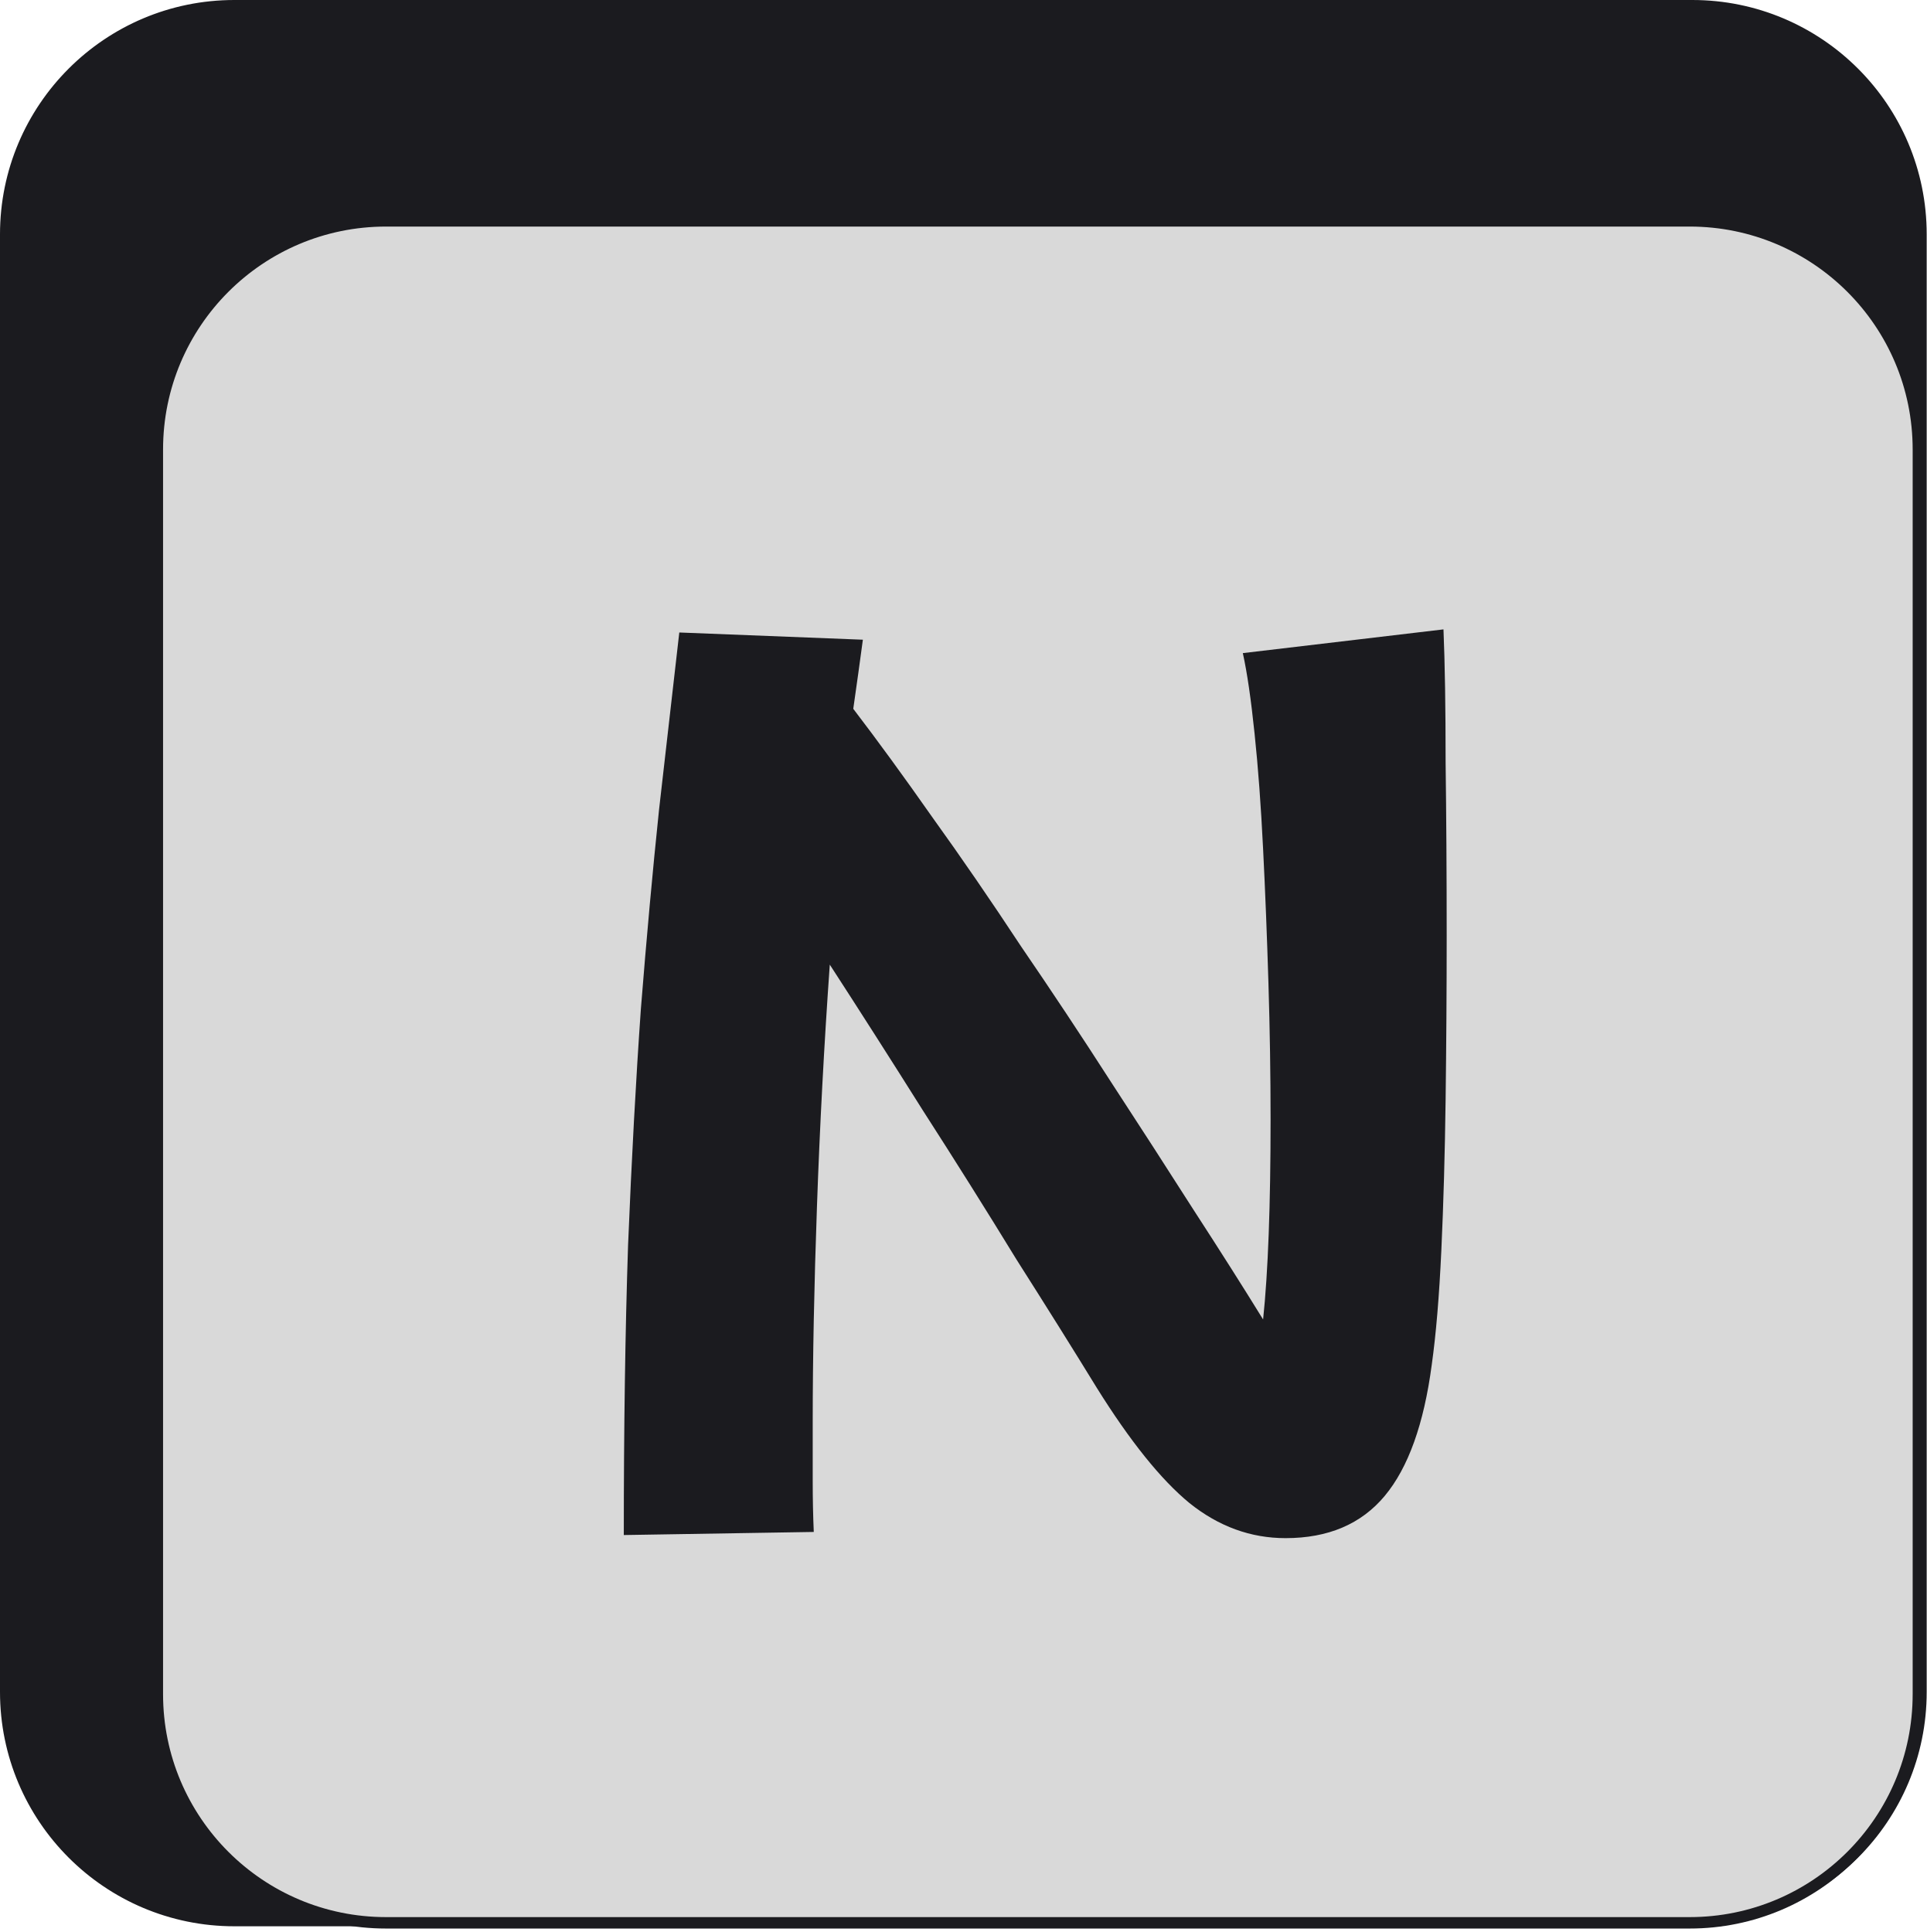
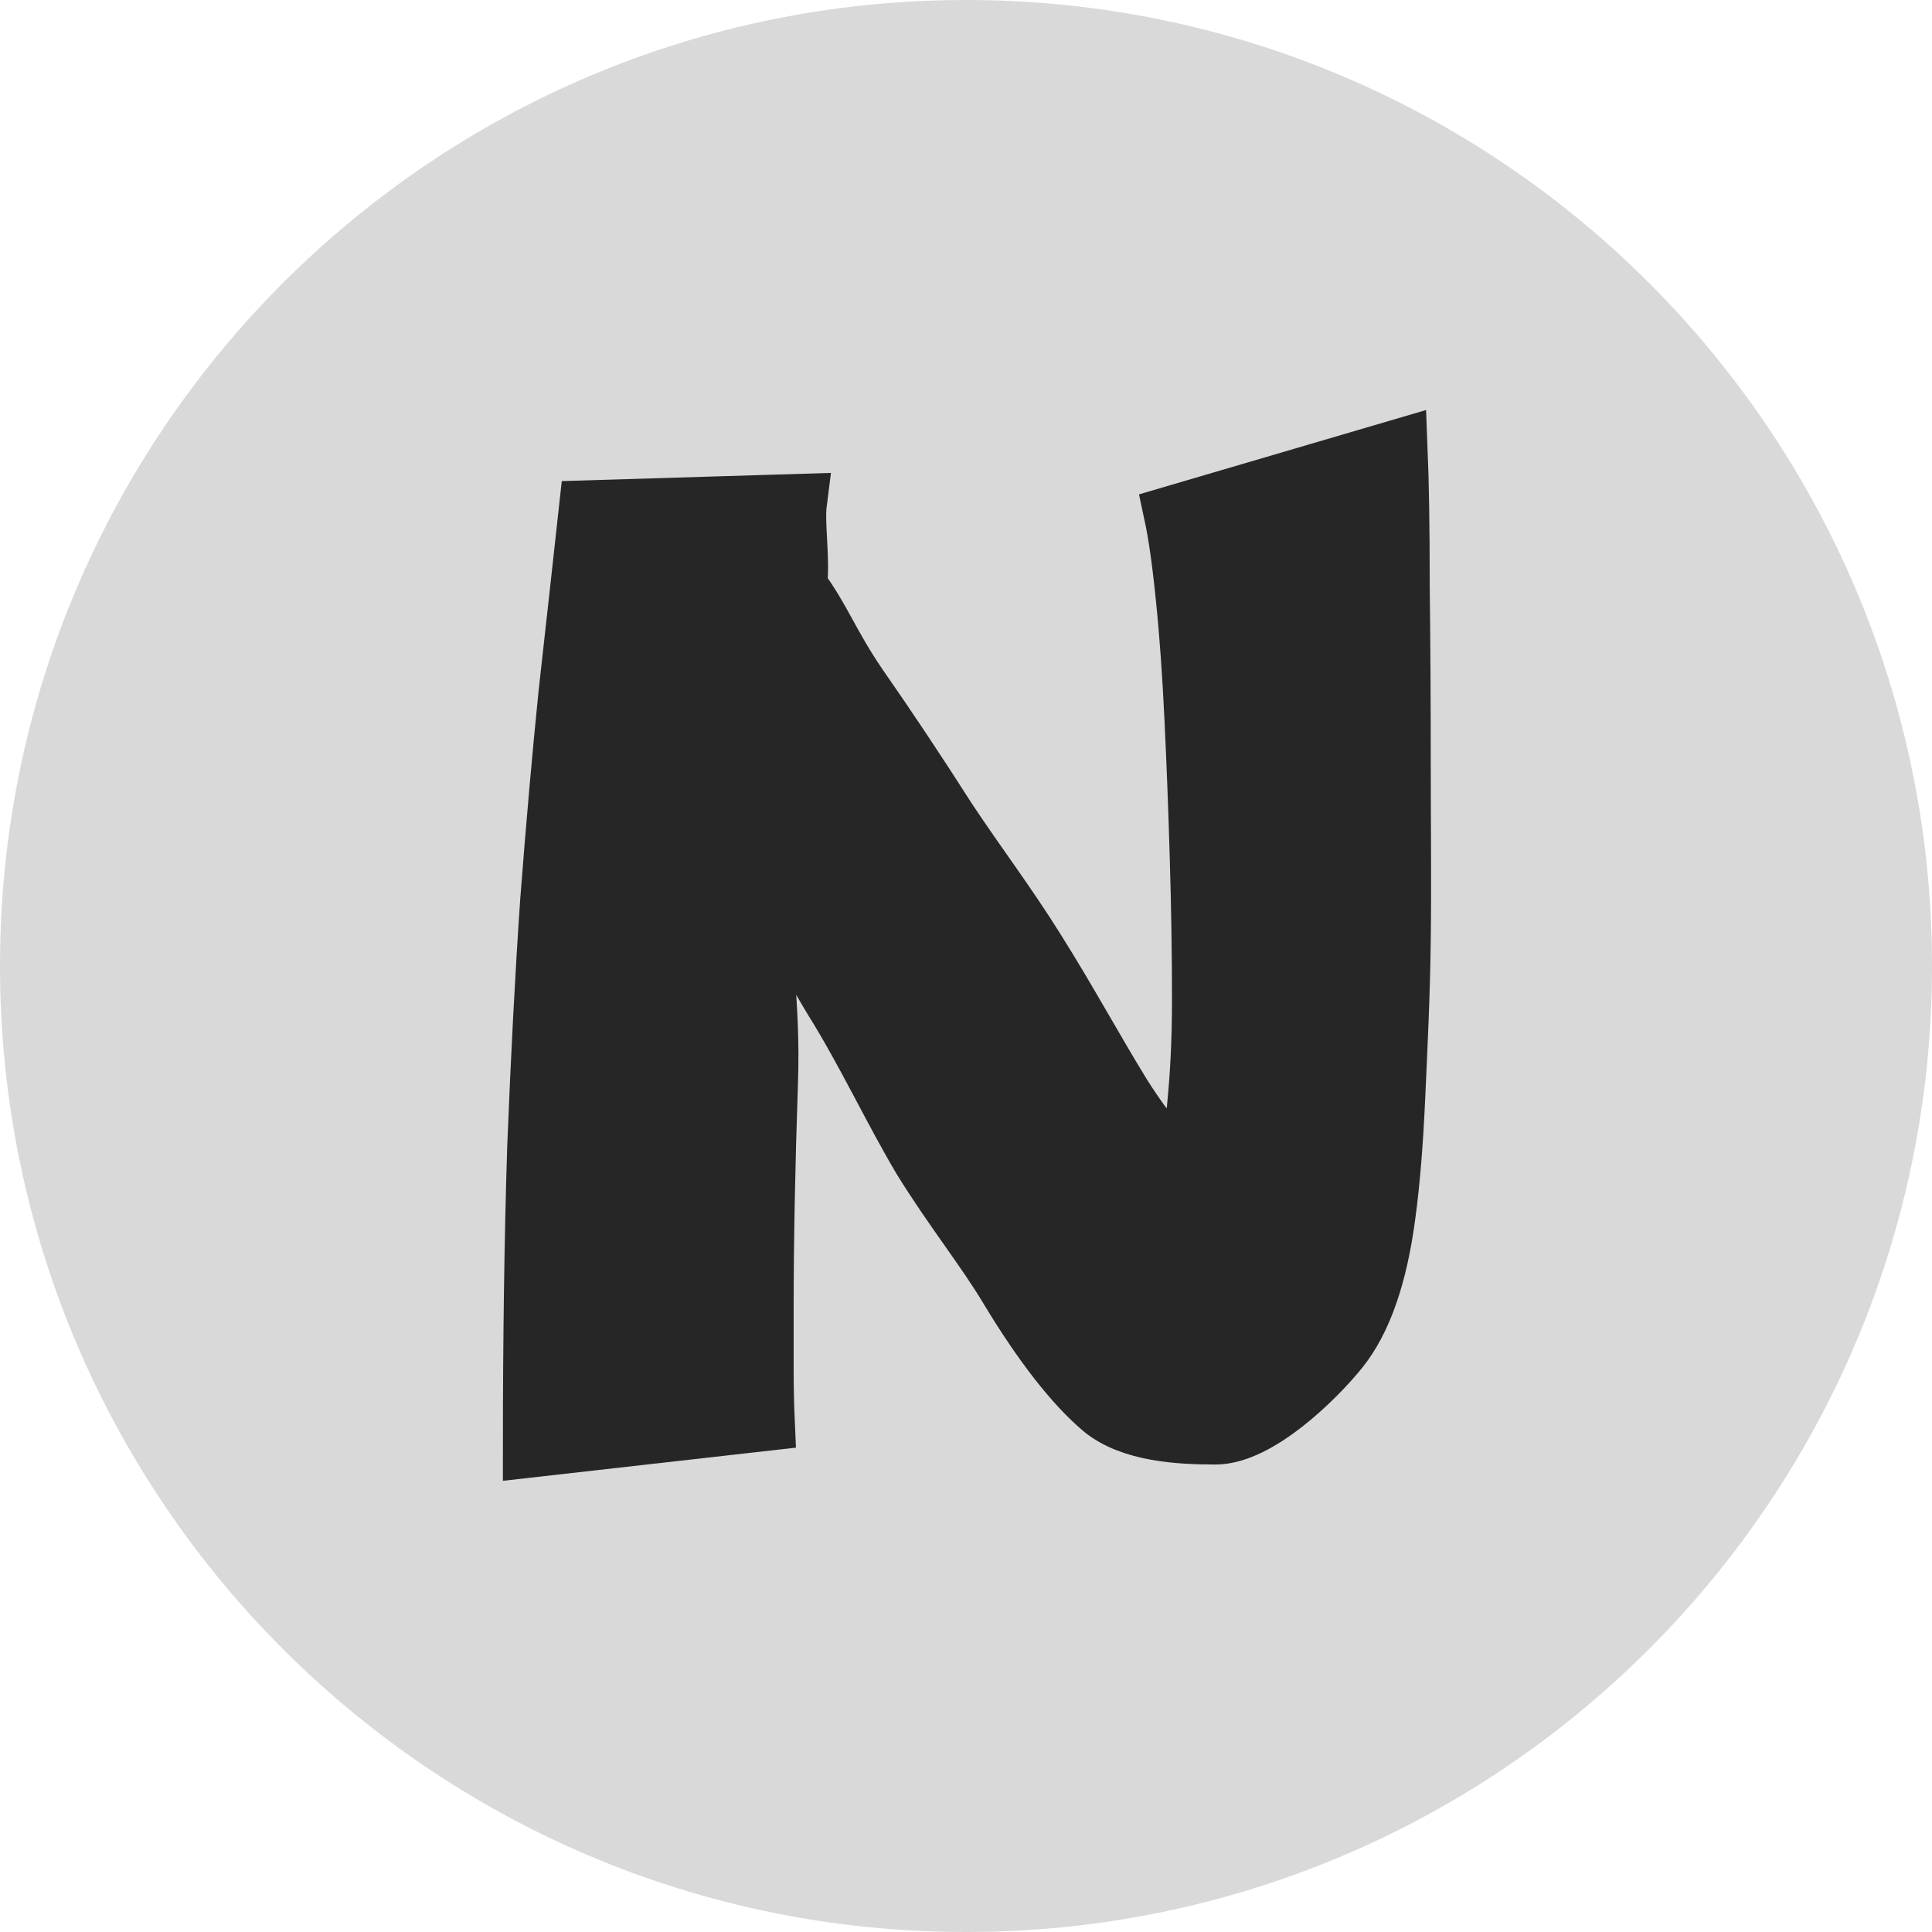
- <svg xmlns="http://www.w3.org/2000/svg" width="337" height="338" viewBox="0 0 337 338" fill="none">
-   <rect x="1" y="1" width="335" height="335" rx="40" fill="#1B1B1F" stroke="#1B1B1F" stroke-width="2" />
-   <path d="M82.212 260.473C82.212 239.357 82.483 220.34 83.024 203.421C83.701 186.366 84.513 170.868 85.461 156.927C86.543 142.85 87.694 129.789 88.912 117.742C90.266 105.56 91.552 93.92 92.77 82.821L127.691 84.242C127.15 88.438 126.54 92.972 125.864 97.845C130.466 104.072 135.474 111.178 140.888 119.163C146.437 127.149 152.055 135.609 157.739 144.542C163.56 153.34 169.244 162.206 174.794 171.139C180.343 179.937 185.622 188.397 190.63 196.518C195.638 204.504 200.037 211.678 203.827 218.039C204.775 208.7 205.248 195.571 205.248 178.651C205.248 169.989 205.113 161.055 204.842 151.851C204.572 142.647 204.233 133.849 203.827 125.457C203.421 116.93 202.88 109.35 202.203 102.718C201.526 95.95 200.782 90.671 199.97 86.882L238.139 82.212C238.41 88.844 238.545 97.575 238.545 108.403C238.681 119.096 238.748 130.465 238.748 142.512C238.748 153.205 238.681 163.965 238.545 174.794C238.41 185.487 238.139 195.367 237.733 204.436C237.327 213.505 236.718 221.017 235.906 226.973C234.417 238.613 231.439 247.208 226.973 252.757C222.506 258.307 216.212 261.082 208.091 261.082C201.459 261.082 195.368 258.781 189.818 254.179C184.404 249.577 178.516 241.997 172.155 231.439C167.823 224.13 162.747 215.738 156.927 206.263C151.242 196.653 145.287 186.84 139.061 176.824C132.97 166.808 127.082 157.265 121.397 148.197C120.314 164.033 119.502 179.87 118.961 195.706C118.419 211.407 118.148 225.619 118.148 238.342C118.148 242.403 118.148 246.193 118.148 249.712C118.148 253.366 118.216 256.75 118.352 259.863L82.212 260.473Z" fill="#1B1B1F" />
-   <rect x="27.521" y="38.637" width="308.025" height="297.757" rx="40" fill="#D9D9D9" stroke="#1B1B1F" stroke-width="2" />
-   <path d="M109.109 268.553C109.109 249.786 109.358 232.883 109.856 217.844C110.478 202.686 111.225 188.911 112.096 176.519C113.092 164.007 114.149 152.398 115.27 141.691C116.514 130.863 117.696 120.517 118.816 110.652L150.926 111.915C150.428 115.644 149.868 119.675 149.246 124.006C153.477 129.54 158.082 135.856 163.06 142.954C168.163 150.052 173.327 157.571 178.555 165.511C183.906 173.331 189.133 181.211 194.236 189.151C199.338 196.971 204.192 204.49 208.797 211.709C213.402 218.807 217.447 225.183 220.931 230.837C221.802 222.536 222.238 210.867 222.238 195.828C222.238 188.129 222.114 180.189 221.865 172.008C221.616 163.827 221.305 156.007 220.931 148.548C220.558 140.969 220.06 134.232 219.438 128.337C218.816 122.321 218.131 117.629 217.384 114.261L252.48 110.11C252.729 116.005 252.854 123.765 252.854 133.39C252.978 142.894 253.041 152.999 253.041 163.707C253.041 173.211 252.978 182.775 252.854 192.4C252.729 201.904 252.48 210.686 252.107 218.747C251.734 226.807 251.174 233.484 250.427 238.778C249.058 249.124 246.32 256.763 242.213 261.696C238.106 266.628 232.319 269.095 224.852 269.095C218.753 269.095 213.153 267.049 208.05 262.959C203.072 258.869 197.658 252.132 191.809 242.748C187.826 236.251 183.159 228.792 177.808 220.371C172.581 211.829 167.105 203.107 161.38 194.204C155.779 185.302 150.366 176.82 145.139 168.759C144.143 182.835 143.396 196.911 142.898 210.987C142.401 224.942 142.152 237.574 142.152 248.883C142.152 252.492 142.152 255.861 142.152 258.989C142.152 262.237 142.214 265.245 142.338 268.012L109.109 268.553Z" fill="#1B1B1F" />
+ <svg xmlns="http://www.w3.org/2000/svg" width="34" height="34" viewBox="0 0 34 34" fill="none">
+   <rect width="34" height="34" rx="17" fill="#D9D9D9" />
+   <path d="M24.623 7.876C24.648 8.494 24.661 9.307 24.661 10.315C24.673 11.311 24.679 12.37 24.679 13.492C24.679 14.488 24.692 15.524 24.679 16.532C24.667 17.528 24.622 18.415 24.584 19.26C24.547 20.104 24.489 20.805 24.414 21.359C24.274 22.443 23.997 23.244 23.58 23.761C23.162 24.278 22.149 25.273 21.39 25.273C20.771 25.273 19.904 25.23 19.386 24.802C18.881 24.373 18.331 23.668 17.737 22.685C17.332 22.004 16.75 21.283 16.206 20.4C15.676 19.505 15.227 18.53 14.646 17.598C14.077 16.665 14.018 16.314 13.487 15.47C13.386 16.945 13.594 17.582 13.543 19.057C13.493 20.519 13.467 21.842 13.467 23.027V24.087C13.467 24.427 13.474 24.742 13.487 25.032L9.35 25.5C9.35 23.534 9.376 21.762 9.426 20.186C9.489 18.598 9.565 17.154 9.654 15.855C9.755 14.544 9.862 13.328 9.976 12.206C10.102 11.072 10.223 9.987 10.336 8.953L14.053 8.84C14.003 9.231 14.116 9.862 14.053 10.315C14.483 10.895 14.608 11.312 15.114 12.056C15.632 12.799 16.156 13.587 16.687 14.419C17.231 15.238 17.728 15.885 18.247 16.717C18.765 17.536 19.292 18.503 19.759 19.26C20.227 20.003 20.527 20.261 20.881 20.854C20.97 19.984 21.125 19.172 21.125 17.596C21.125 16.789 21.112 15.957 21.086 15.1C21.061 14.242 21.03 13.423 20.992 12.642C20.954 11.847 20.904 11.141 20.84 10.523C20.777 9.893 20.707 9.402 20.631 9.049L24.623 7.876Z" fill="#262626" />
+   <path d="M24.623 7.876C24.648 8.494 24.661 9.307 24.661 10.315C24.673 11.311 24.679 12.37 24.679 13.492C24.679 14.488 24.692 15.524 24.679 16.532C24.667 17.528 24.622 18.415 24.584 19.26C24.547 20.104 24.489 20.805 24.414 21.359C24.274 22.443 23.997 23.244 23.58 23.761C23.162 24.278 22.149 25.273 21.39 25.273C20.771 25.273 19.904 25.23 19.386 24.802C18.881 24.373 18.331 23.668 17.737 22.685C17.332 22.004 16.75 21.283 16.206 20.4C15.676 19.505 15.227 18.53 14.646 17.598C14.077 16.665 14.018 16.314 13.487 15.47C13.386 16.945 13.594 17.582 13.543 19.057C13.493 20.519 13.467 21.842 13.467 23.027V24.087C13.467 24.427 13.474 24.742 13.487 25.032L9.35 25.5C9.35 23.534 9.376 21.762 9.426 20.186C9.489 18.598 9.565 17.154 9.654 15.855C9.755 14.544 9.862 13.328 9.976 12.206C10.102 11.072 10.223 9.987 10.336 8.953L14.053 8.84C14.003 9.231 14.116 9.862 14.053 10.315C14.483 10.895 14.608 11.312 15.114 12.056C15.632 12.799 16.156 13.587 16.687 14.419C17.231 15.238 17.728 15.885 18.247 16.717C18.765 17.536 19.292 18.503 19.759 19.26C20.227 20.003 20.527 20.261 20.881 20.854C20.97 19.984 21.125 19.172 21.125 17.596C21.125 16.789 21.112 15.957 21.086 15.1C21.061 14.242 21.03 13.423 20.992 12.642C20.954 11.847 20.904 11.141 20.84 10.523C20.777 9.893 20.707 9.402 20.631 9.049L24.623 7.876Z" stroke="#262626" />
</svg>
